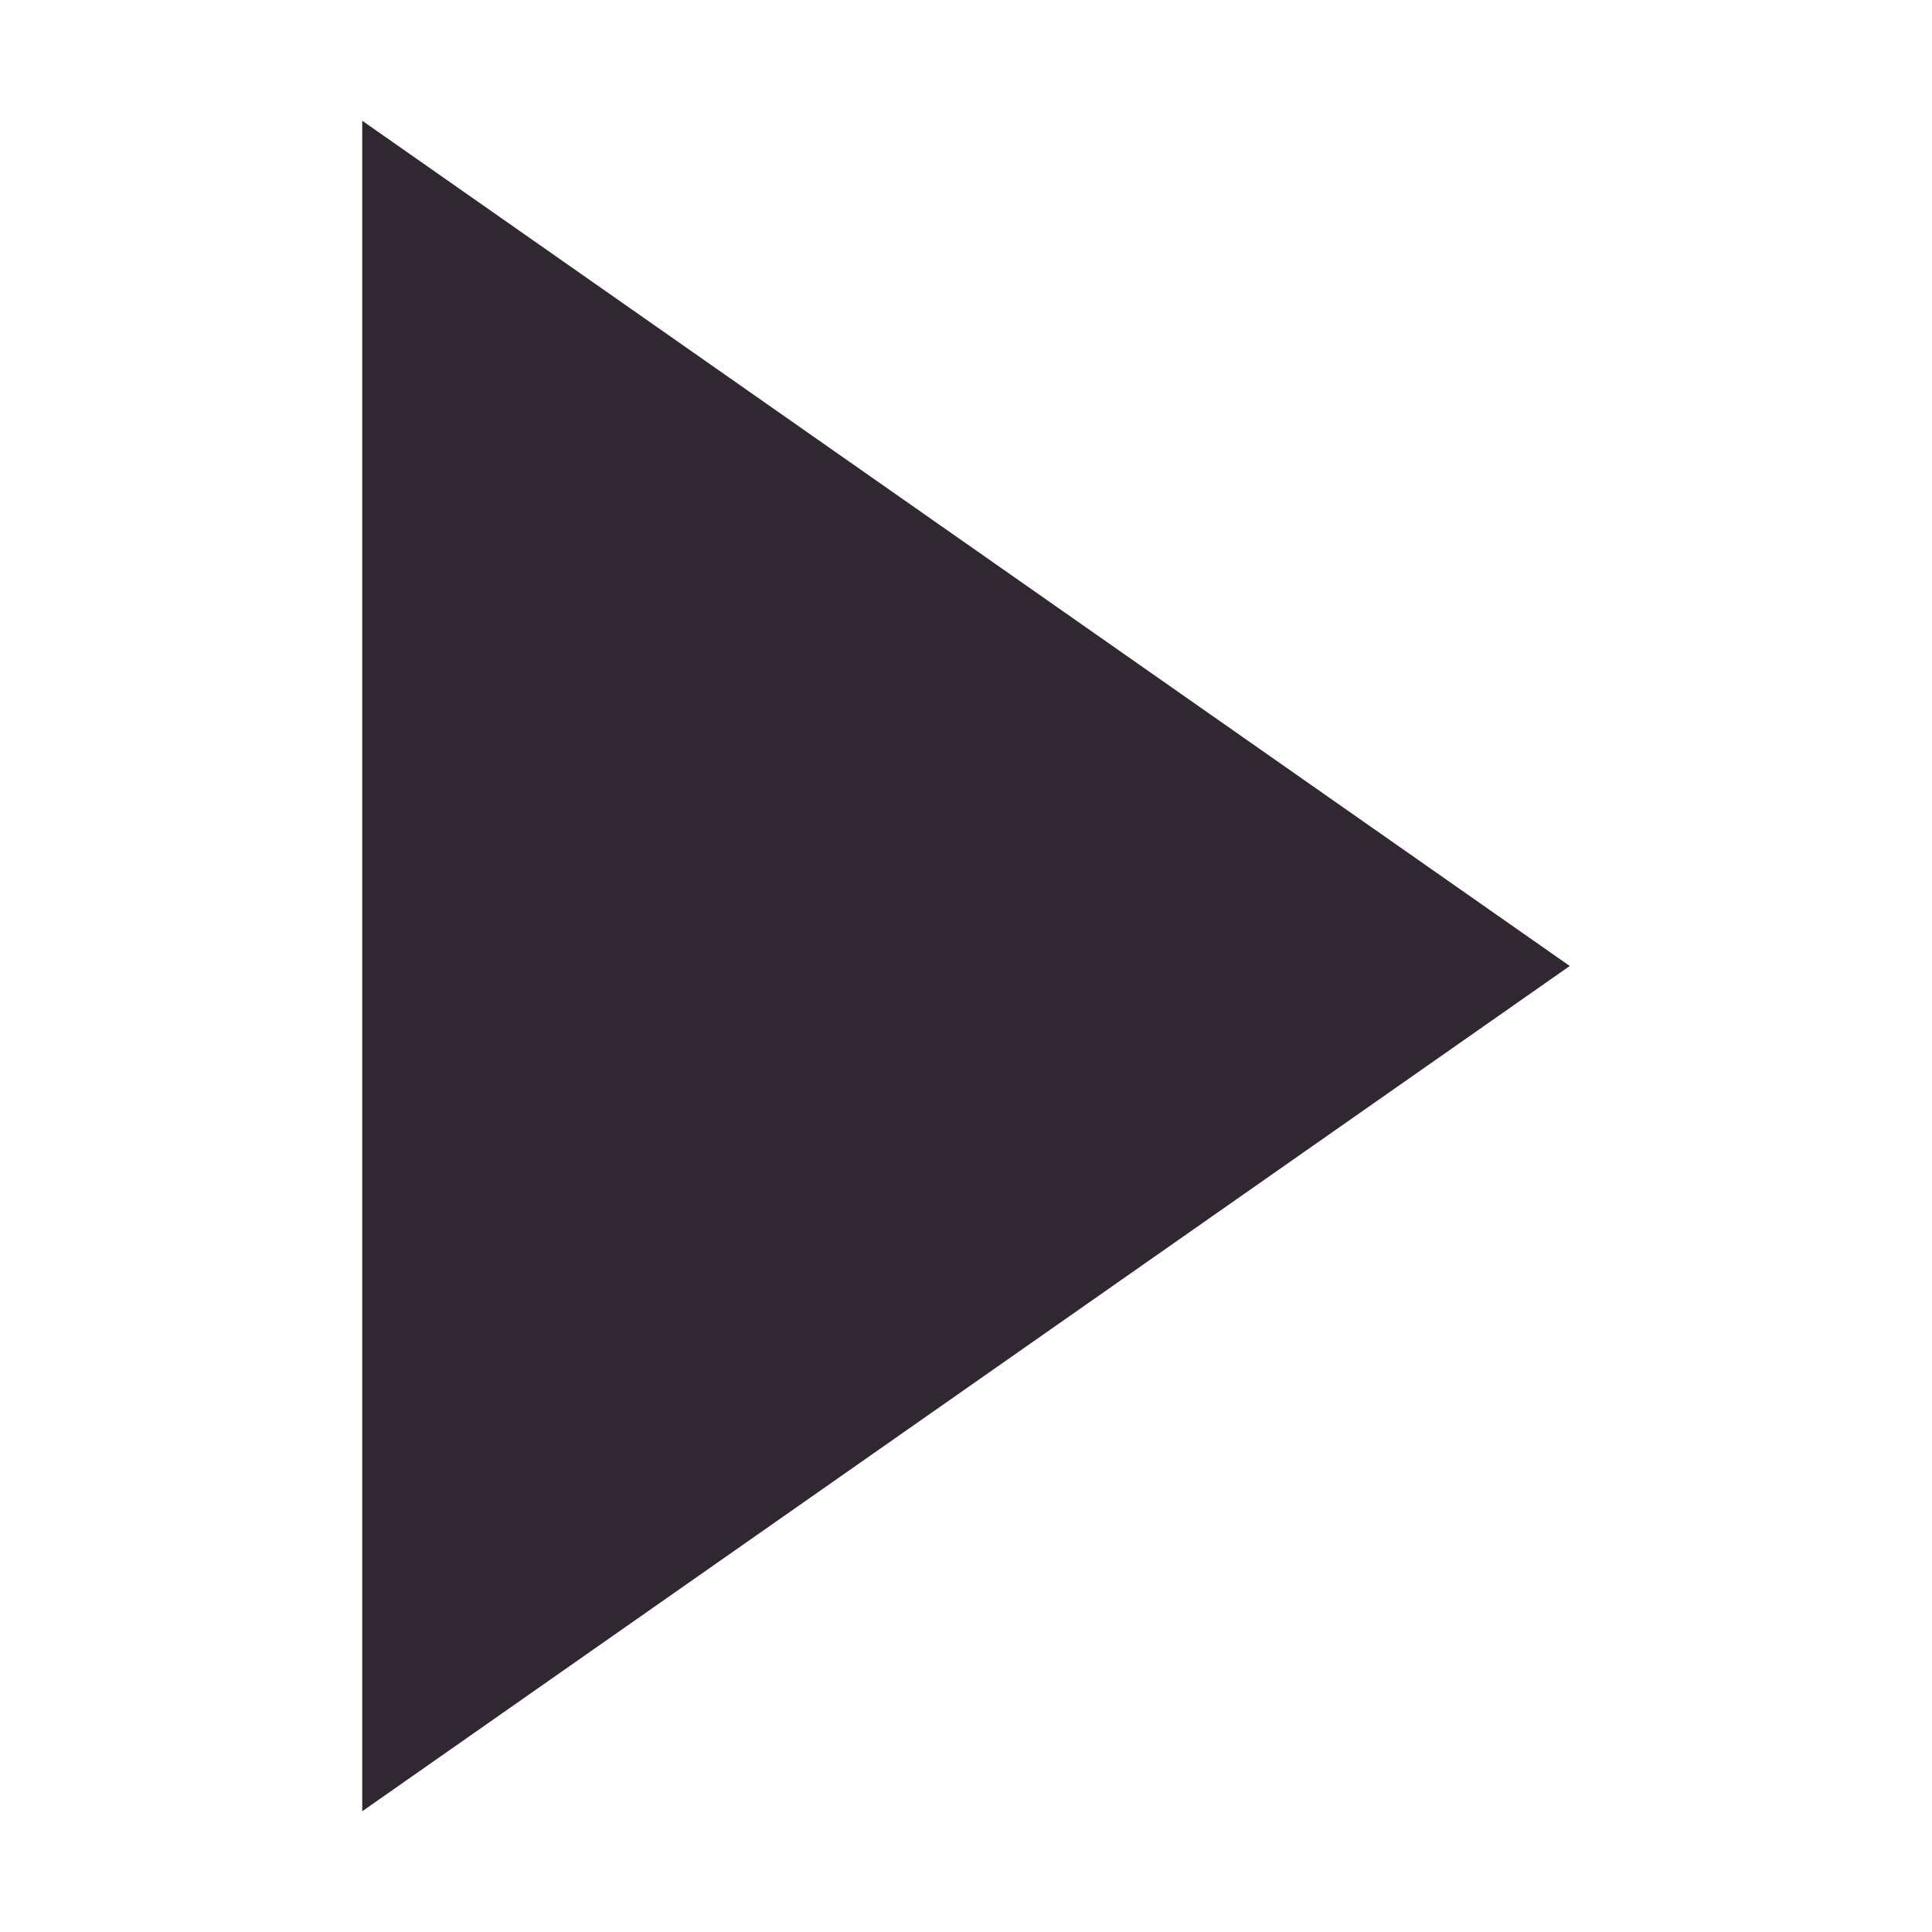
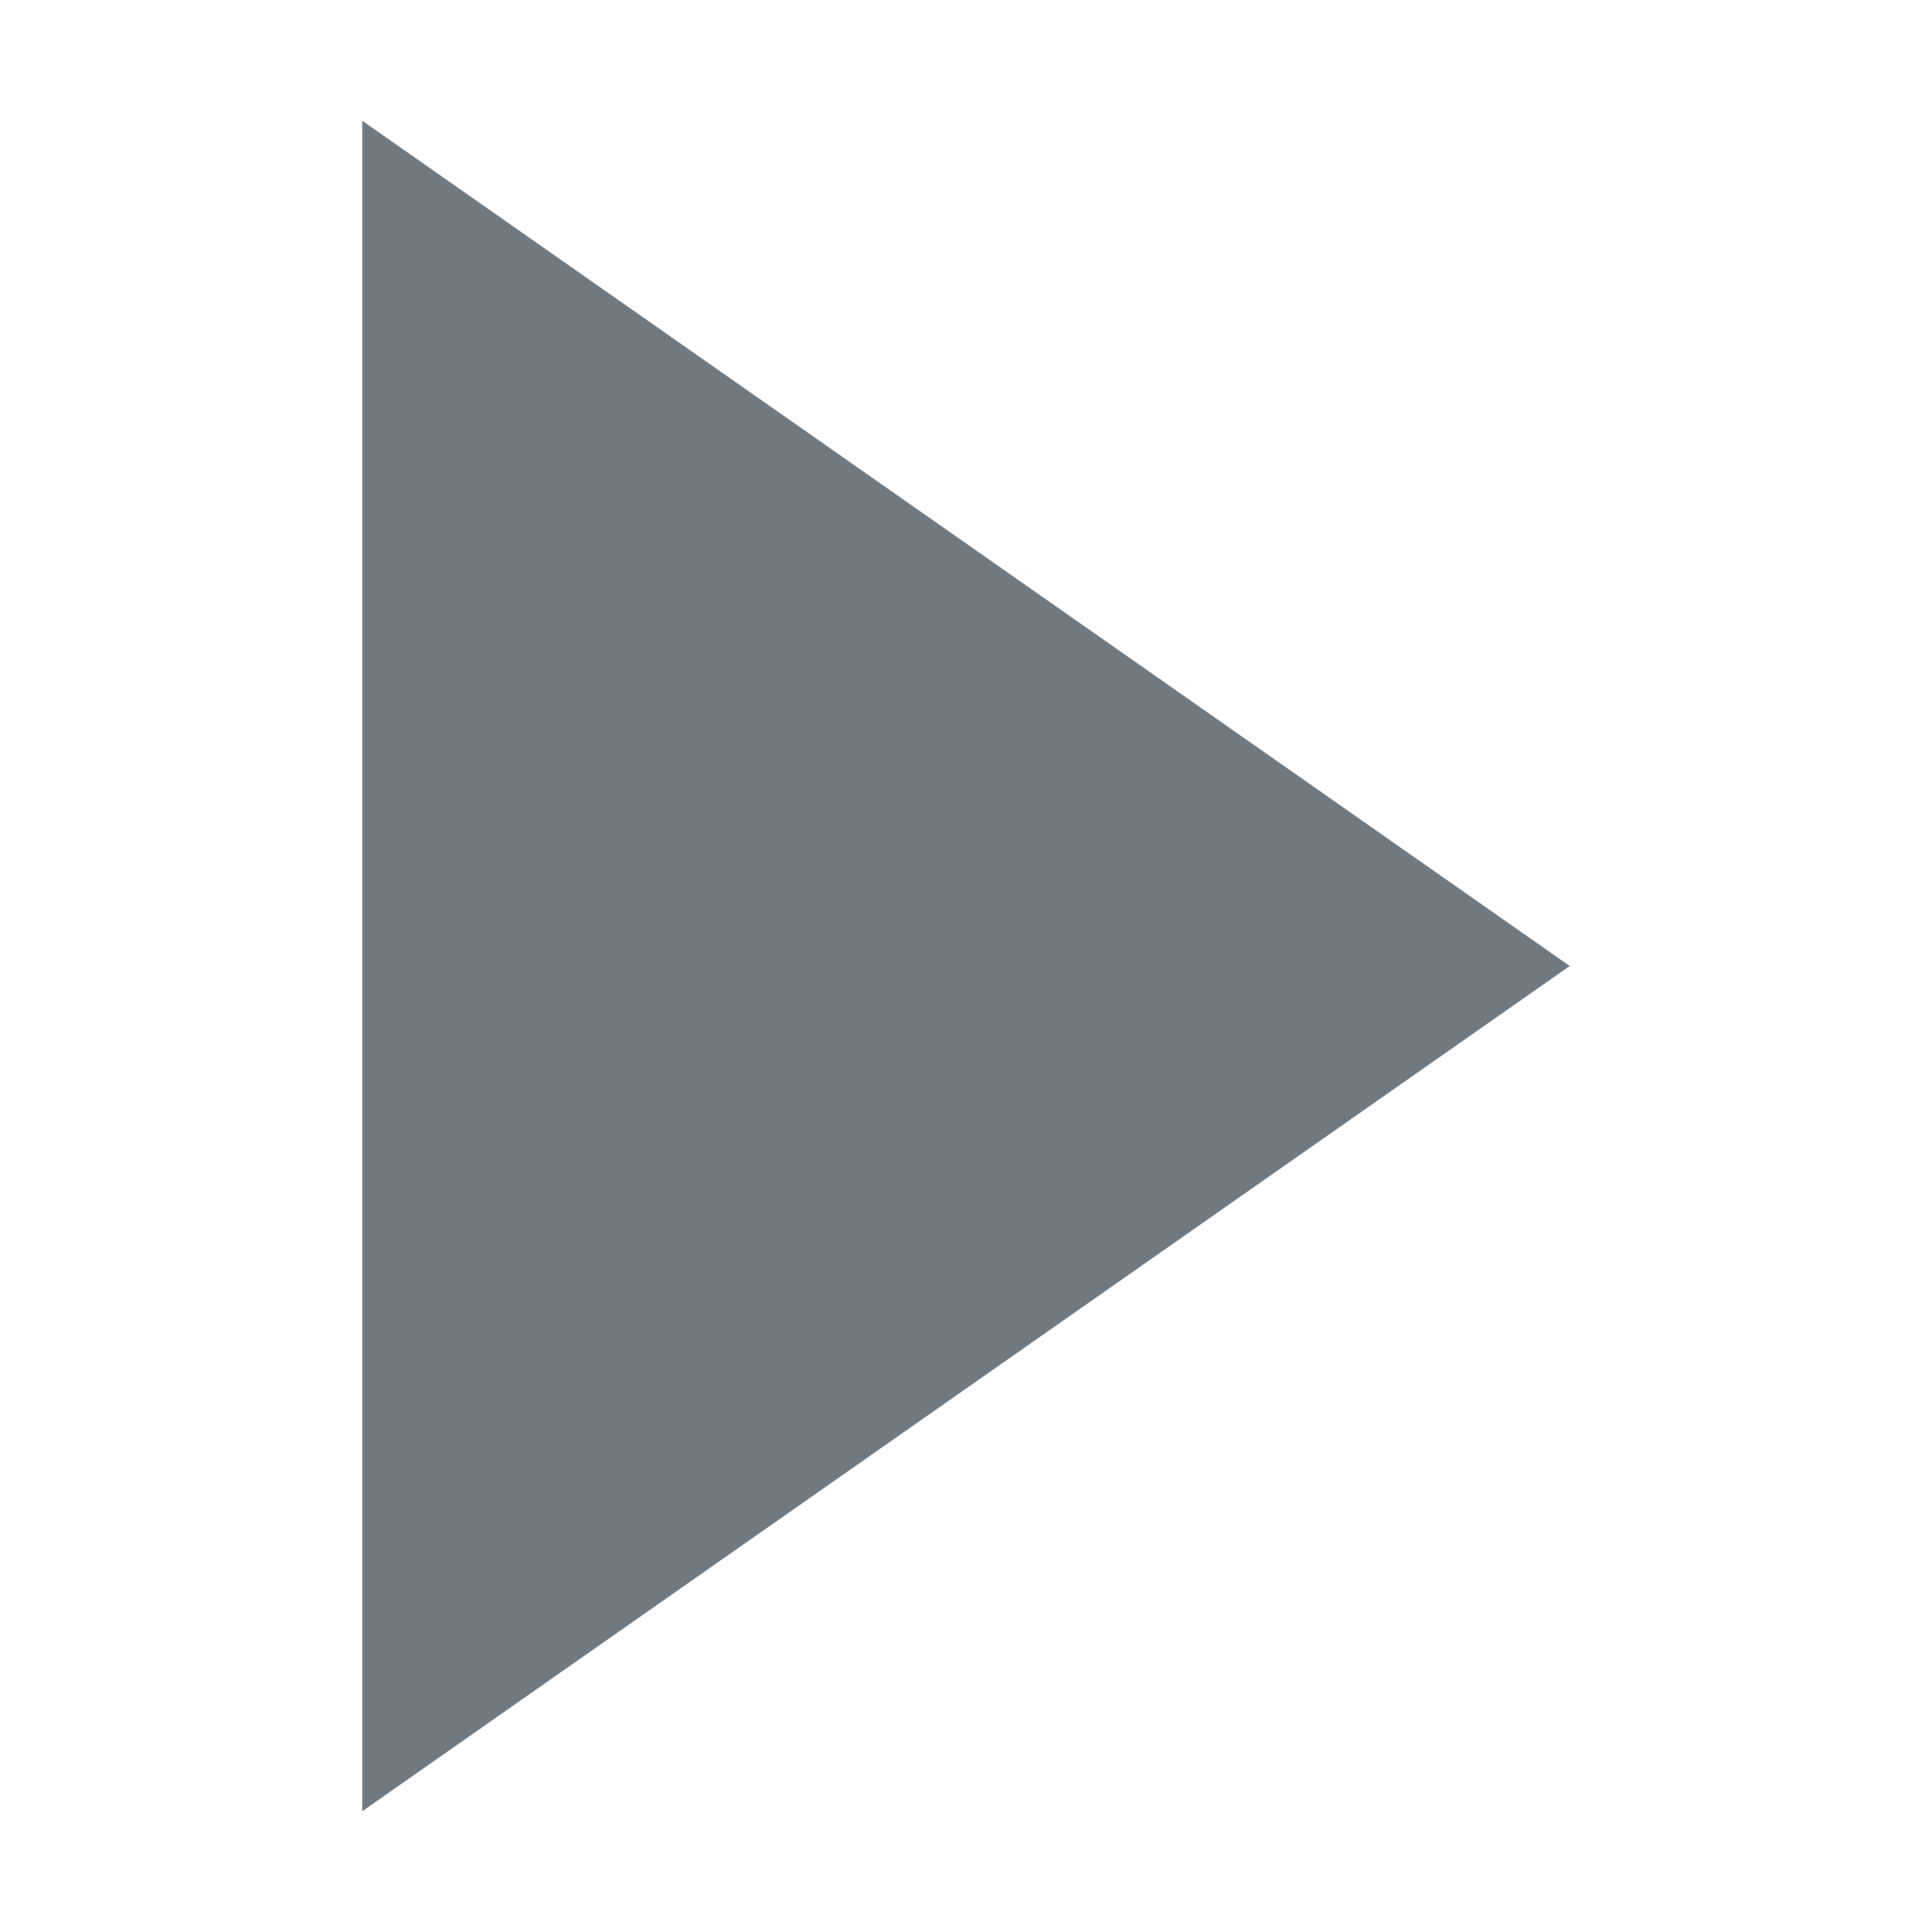
<svg xmlns="http://www.w3.org/2000/svg" width="16" height="16" id="svg2" version="1.1">
  <defs id="defs4" />
  <g id="layer1" transform="translate(0,-1036.362)">
-     <path style="fill:#312732;fill-opacity:1;stroke:none;display:inline" d="m 3,1051.362 0,-14 10,7 z" id="path18028" />
+     <path style="fill:#707880;fill-opacity:1;stroke:none;display:inline" d="m 3,1051.362 0,-14 10,7 z" id="path18028" />
  </g>
</svg>
